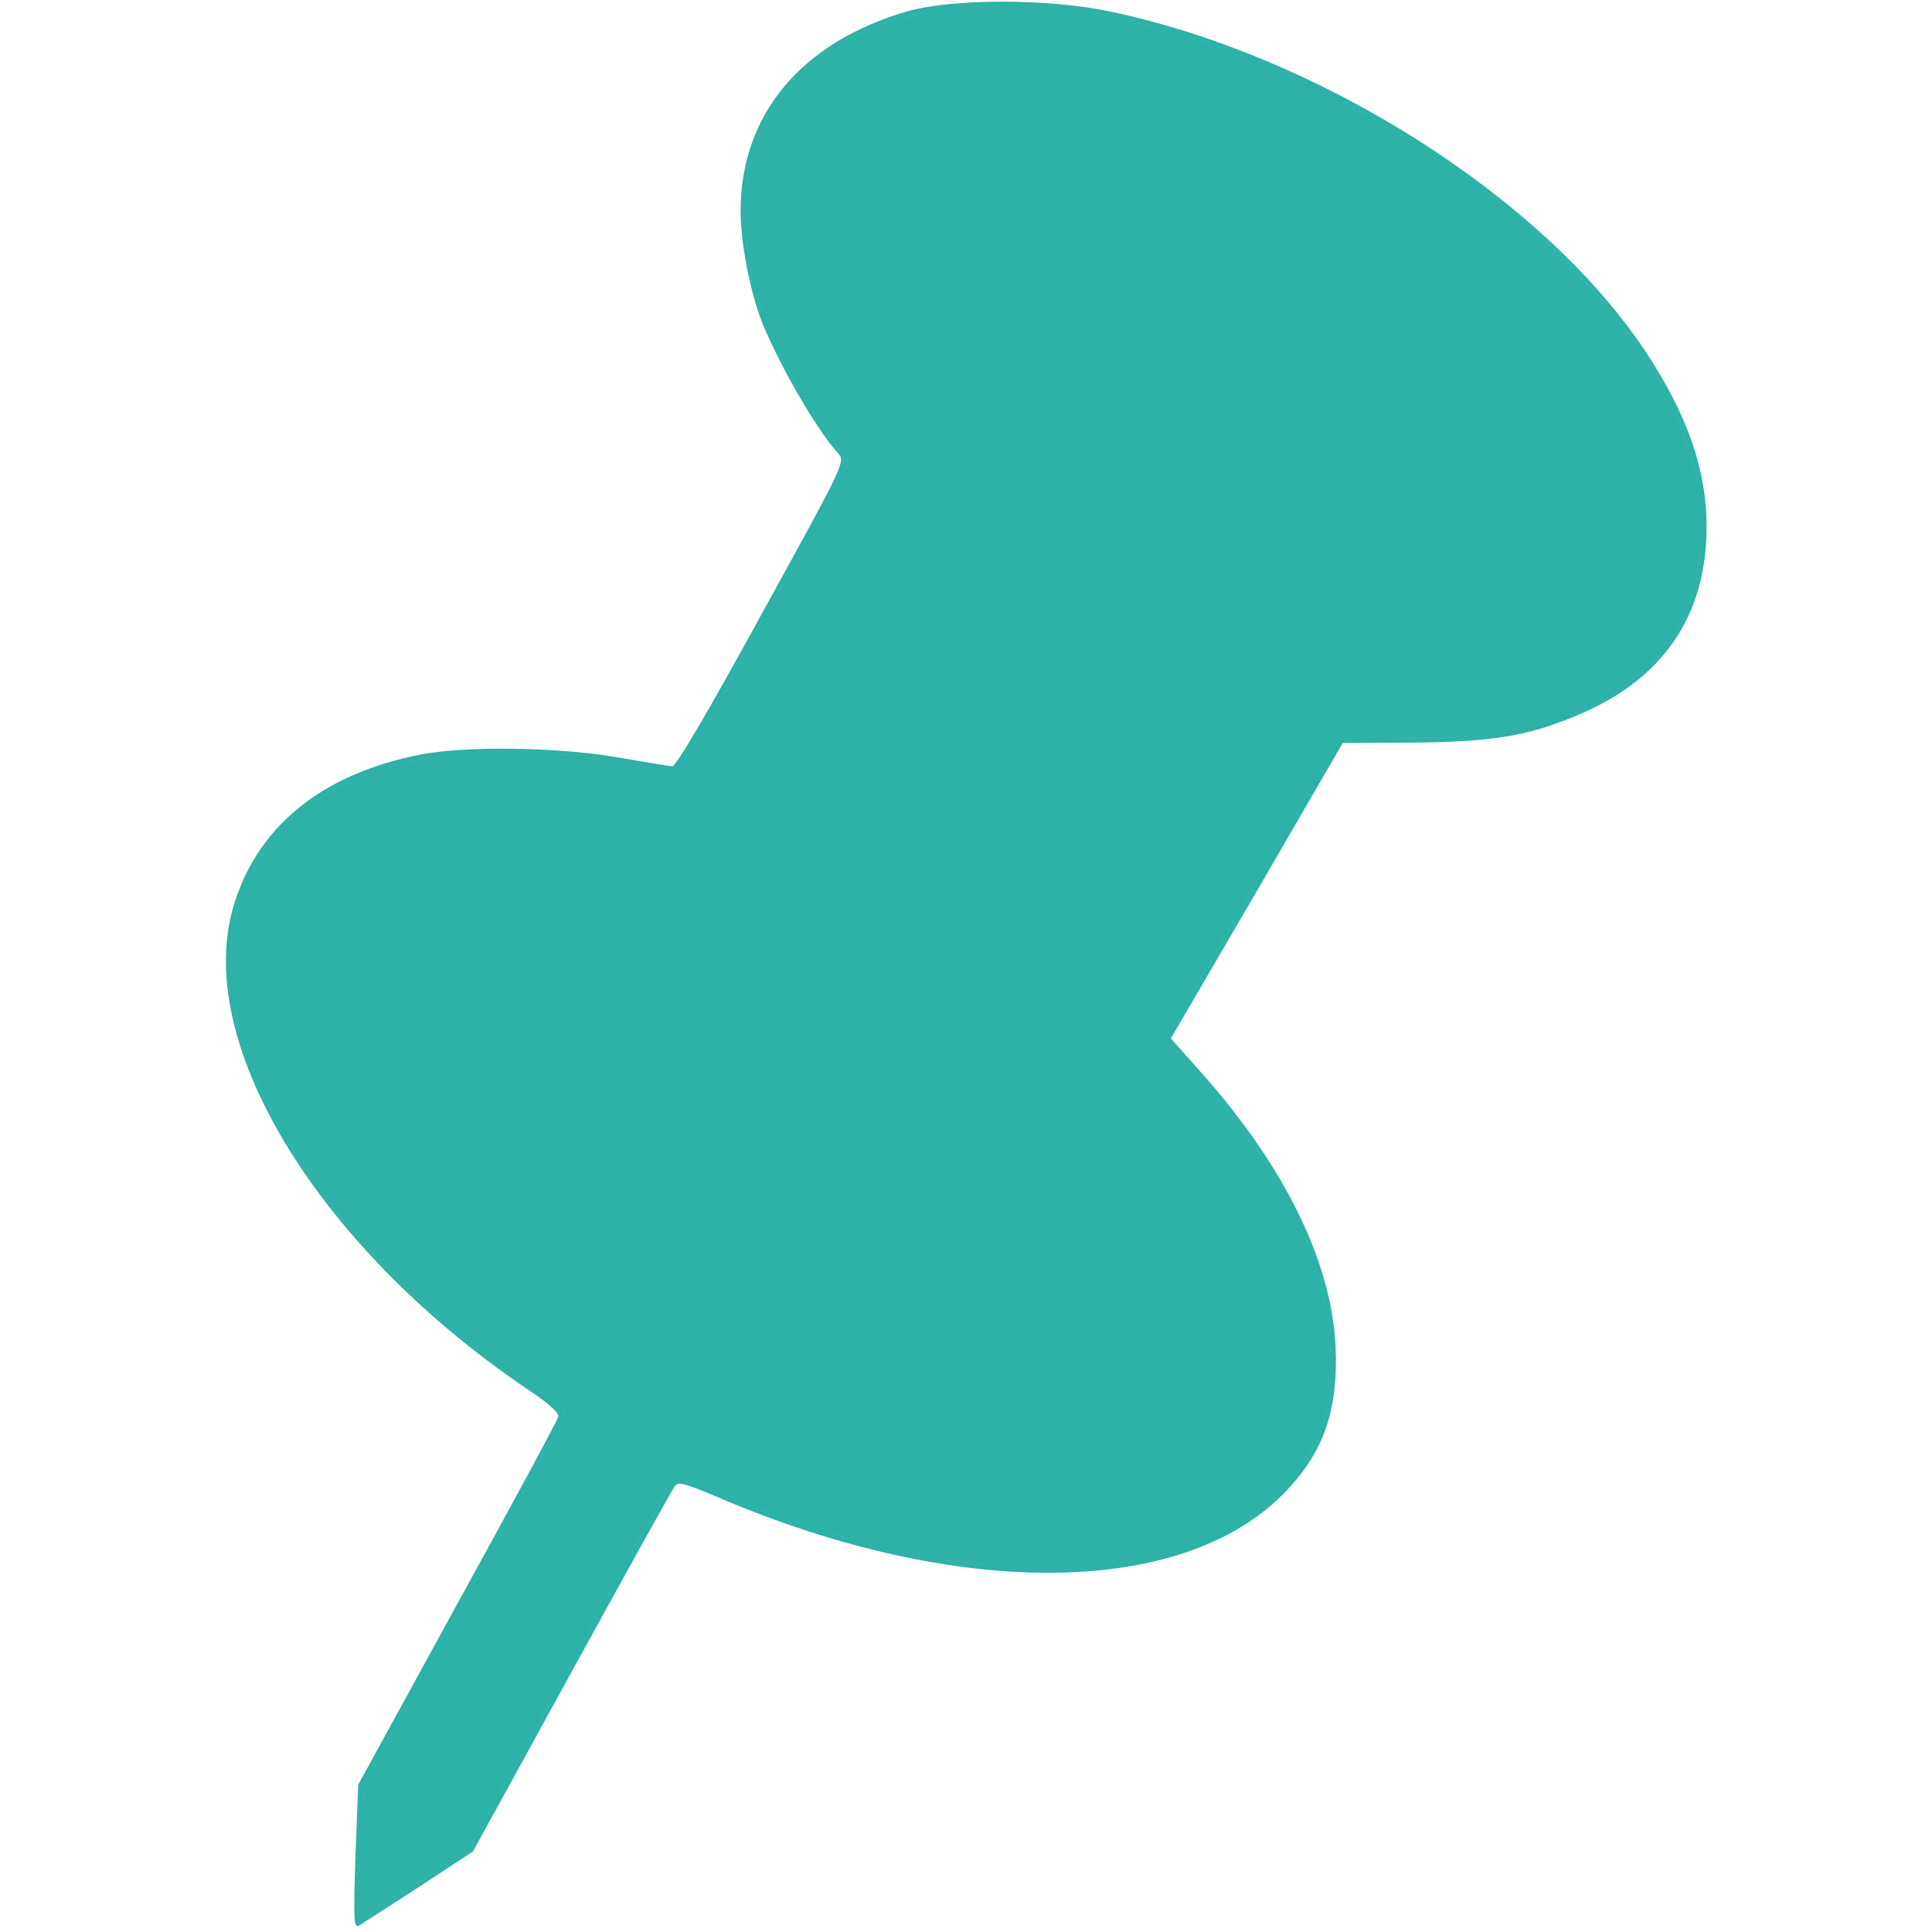
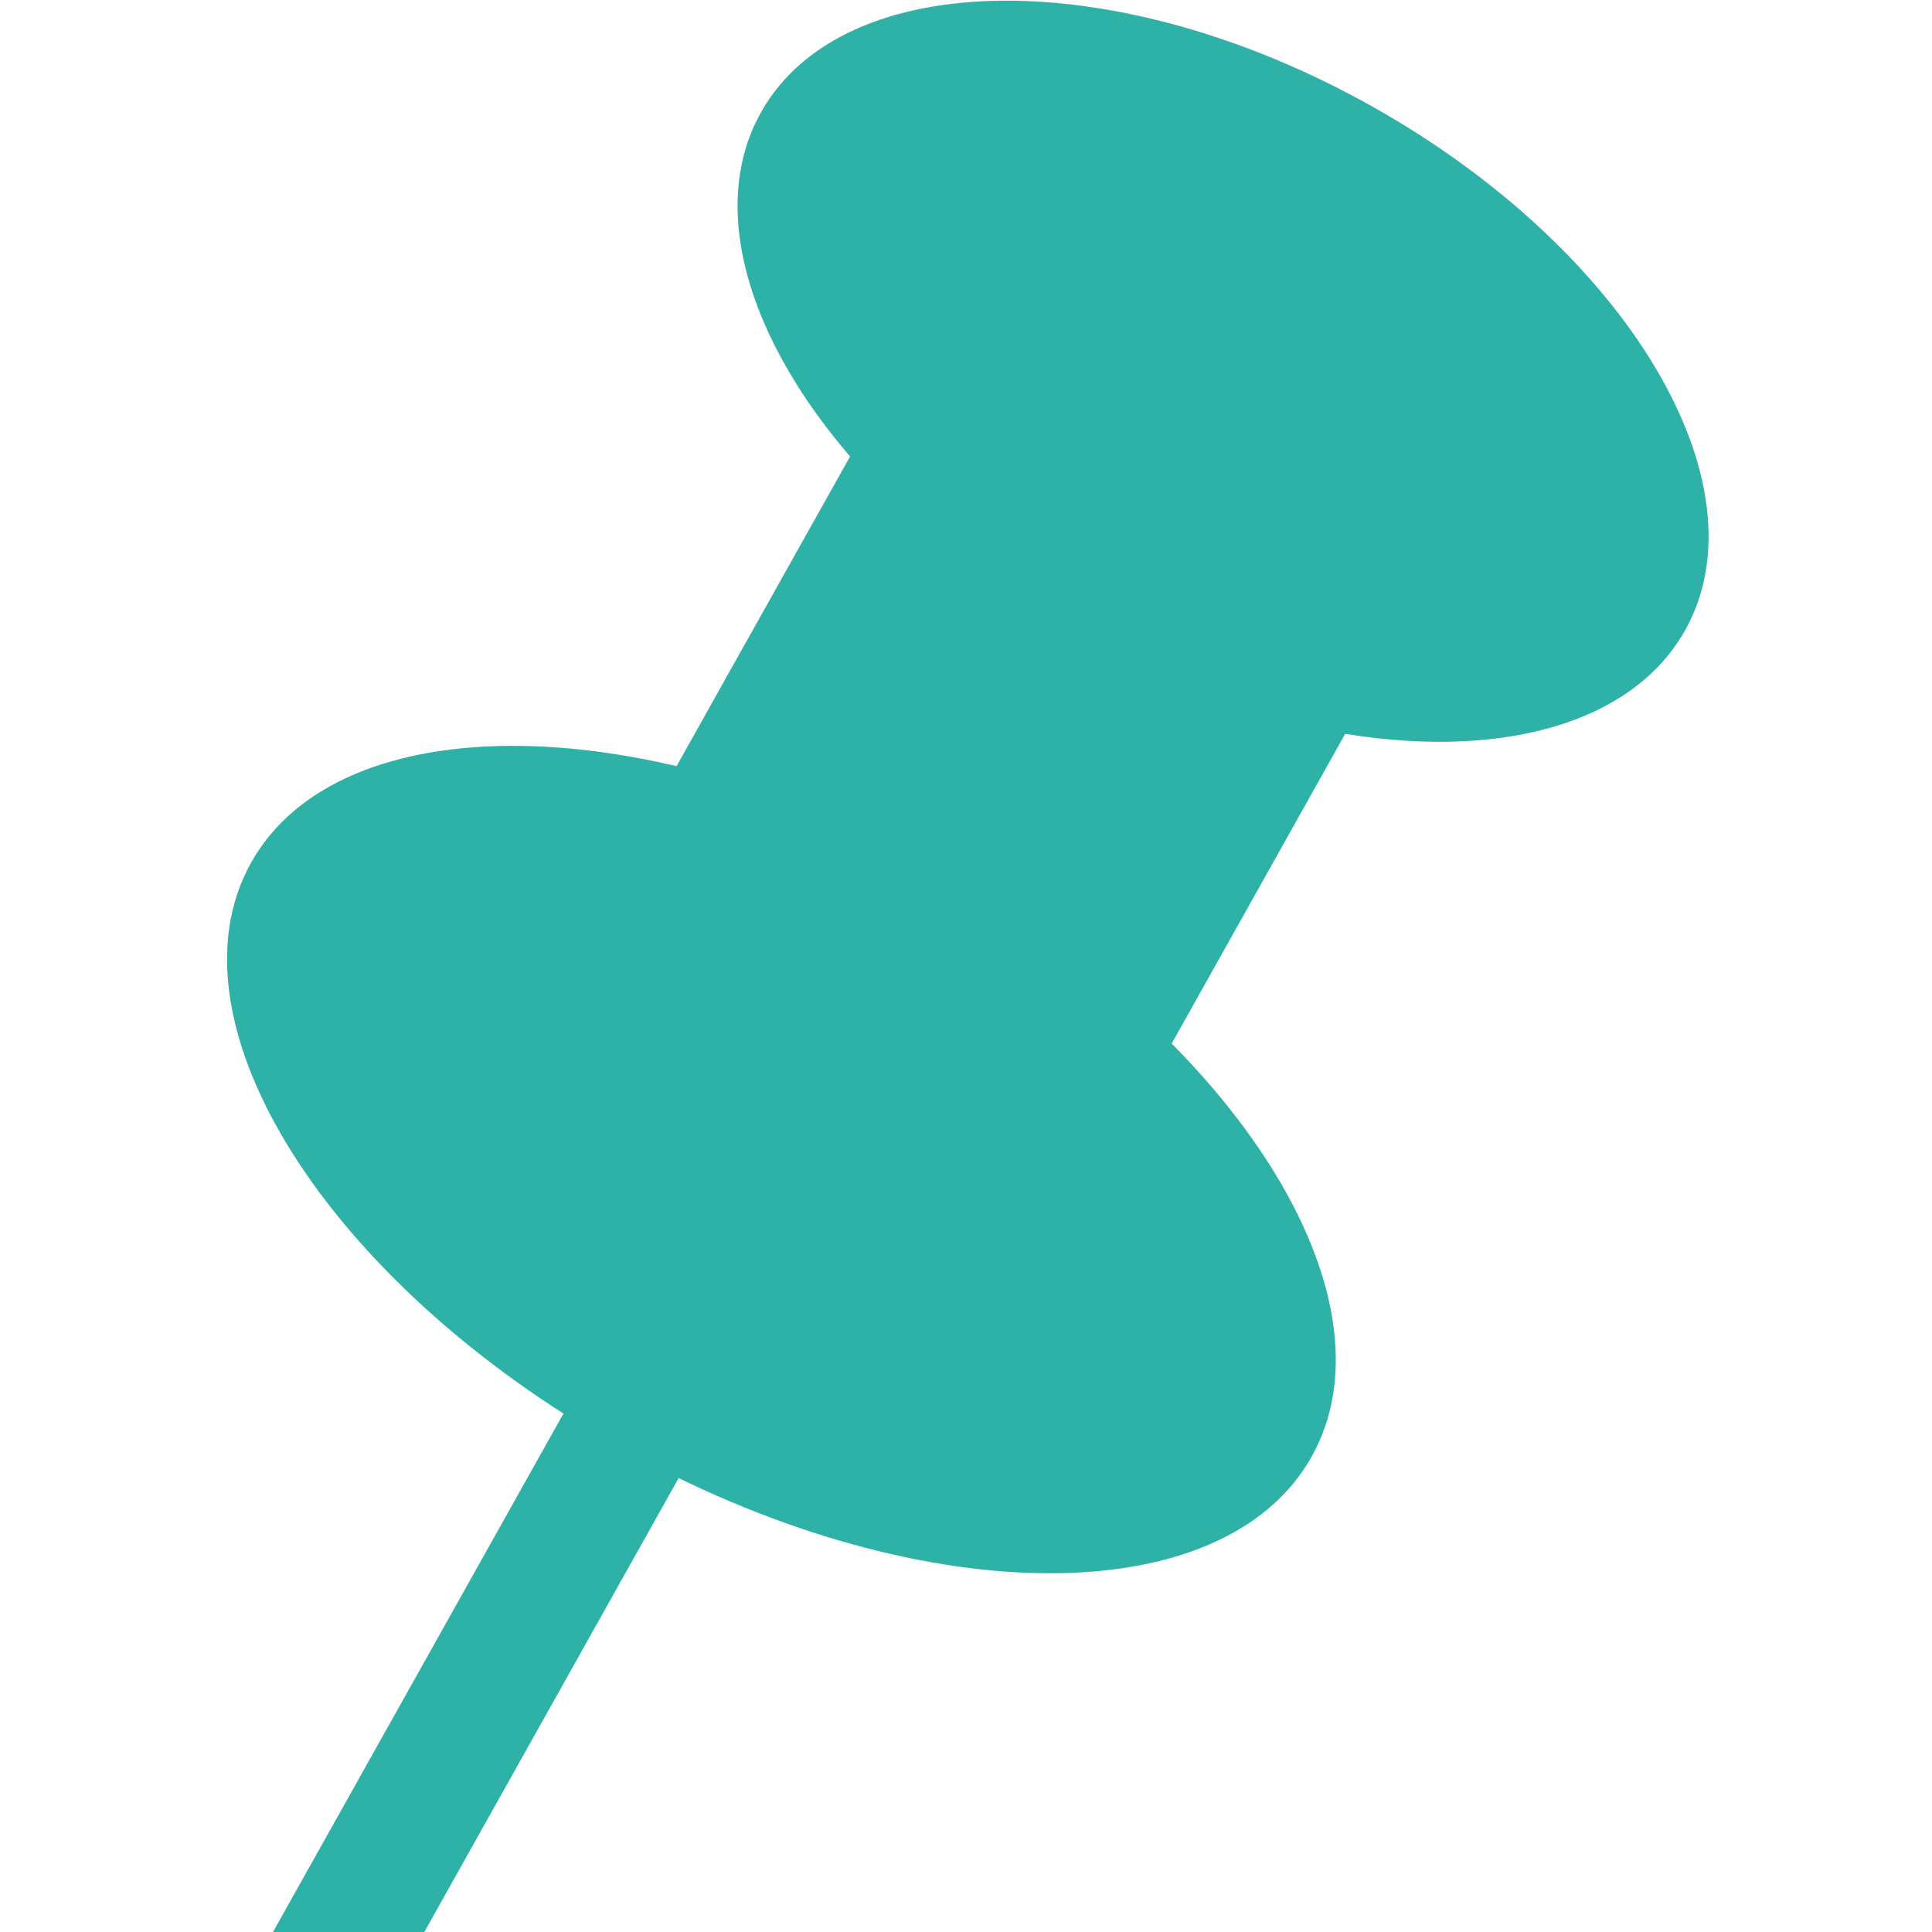
- <svg xmlns="http://www.w3.org/2000/svg" width="480" height="480" viewBox="0 0 480 480">
-   <path fill="#2eb1a7" d="M88.3 461.3L89.0 443.4L113.6 398.5C127.2 373.8 138.5 352.9 138.7 352.0C138.9 351.1 136.6 348.9 132.3 346.0C80.0 311.1 48.3 260.1 57.8 225.9C63.5 205.6 79.8 192.2 104.8 187.4C116.1 185.3 138.3 185.6 153.1 188.1C159.9 189.3 166.2 190.3 167.0 190.4C167.9 190.5 175.9 176.9 189.2 152.6C209.9 115.0 210.1 114.7 208.2 112.6C203.0 106.9 194.0 91.4 189.5 80.5C186.5 73.1 184.0 60.6 184.0 52.4C184.0 28.5 199.1 10.4 225.5 2.8C236.8 -0.4 260.6 -0.4 276.0 2.9C328.0 13.9 383.2 49.0 408.6 87.0C419.2 102.9 424.0 116.7 424.0 130.9C424.0 153.2 412.9 169.2 391.2 178.0C379.0 183.0 370.4 184.3 351.0 184.5L333.6 184.6L312.3 221.3L290.9 258.0L299.0 267.1C319.3 290.1 330.7 313.5 331.8 334.1C332.6 350.5 328.8 361.2 318.6 371.4C293.1 396.9 237.7 397.2 179.1 372.3C170.2 368.5 168.4 368.0 167.6 369.3C167.0 370.1 155.5 390.8 142.0 415.4L117.5 460.0L104.1 468.8C96.7 473.6 90.0 477.9 89.2 478.4C87.9 479.2 87.8 477.1 88.3 461.3Z" />
-   <path fill="#2fb4aa" d="M96.0 472.7C96.0 472.3 98.0 470.9 106.2 465.6C107.8 464.6 109.0 464.0 109.0 464.3C109.0 464.7 107.0 466.1 98.8 471.4C97.2 472.4 96.0 473.0 96.0 472.7ZM89.4 461.5C89.4 456.0 89.5 453.9 89.7 456.8C89.9 459.7 89.9 464.2 89.7 466.8C89.5 469.4 89.4 467.0 89.4 461.5ZM118.6 455.0C120.1 452.2 121.5 450.1 121.7 450.3C122.1 450.8 117.0 460.0 116.4 460.0C116.1 460.0 117.1 457.7 118.6 455.0ZM124.0 445.0C125.1 442.8 126.3 441.0 126.5 441.0C126.8 441.0 126.1 442.8 125.0 445.0C123.9 447.2 122.7 449.0 122.5 449.0C122.2 449.0 122.9 447.2 124.0 445.0ZM90.1 445.7C90.0 443.1 92.4 437.0 93.6 437.0C93.8 437.0 93.5 438.0 92.9 439.2C92.2 440.5 91.3 443.1 90.9 445.0C90.3 448.2 90.2 448.2 90.1 445.7ZM129.0 436.0C130.1 433.8 131.3 432.0 131.5 432.0C131.8 432.0 131.1 433.8 130.0 436.0C128.9 438.2 127.7 440.0 127.5 440.0C127.2 440.0 127.9 438.2 129.0 436.0ZM96.5 431.0C97.9 428.2 99.3 426.0 99.5 426.0C99.8 426.0 98.9 428.2 97.5 431.0C96.1 433.8 94.7 436.0 94.5 436.0C94.2 436.0 95.1 433.8 96.5 431.0ZM135.0 424.9C136.2 422.6 137.4 421.0 137.6 421.3C138.1 421.8 134.1 429.0 133.4 429.0C133.1 429.0 133.9 427.2 135.0 424.9ZM102.0 421.0C103.1 418.8 104.3 417.0 104.5 417.0C104.8 417.0 104.1 418.8 103.0 421.0C101.9 423.2 100.7 425.0 100.5 425.0C100.2 425.0 100.9 423.2 102.0 421.0ZM140.0 416.0C141.1 413.8 142.3 412.0 142.5 412.0C142.8 412.0 142.1 413.8 141.0 416.0C139.9 418.2 138.7 420.0 138.5 420.0C138.2 420.0 138.9 418.2 140.0 416.0ZM108.0 410.0C109.1 407.8 110.3 406.0 110.5 406.0C110.8 406.0 110.1 407.8 109.0 410.0C107.9 412.2 106.7 414.0 106.5 414.0C106.2 414.0 106.9 412.2 108.0 410.0ZM146.5 404.0C147.9 401.2 149.3 399.0 149.5 399.0C149.8 399.0 148.9 401.2 147.5 404.0C146.1 406.8 144.7 409.0 144.5 409.0C144.2 409.0 145.1 406.8 146.5 404.0ZM114.0 399.0C115.1 396.8 116.3 395.0 116.5 395.0C116.8 395.0 116.1 396.8 115.0 399.0C113.9 401.2 112.7 403.0 112.5 403.0C112.2 403.0 112.9 401.2 114.0 399.0ZM152.0 394.0C153.1 391.8 154.3 390.0 154.5 390.0C154.8 390.0 154.1 391.8 153.0 394.0C151.9 396.2 150.7 398.0 150.5 398.0C150.2 398.0 150.9 396.2 152.0 394.0ZM119.0 390.0C120.1 387.8 121.3 386.0 121.5 386.0C121.8 386.0 121.1 387.8 120.0 390.0C118.9 392.2 117.7 394.0 117.5 394.0C117.2 394.0 117.9 392.2 119.0 390.0ZM254.8 389.3C258.2 389.1 263.6 389.1 266.8 389.3C269.9 389.5 267.1 389.6 260.5 389.6C253.9 389.6 251.3 389.5 254.8 389.3ZM157.5 384.0C158.9 381.2 160.3 379.0 160.5 379.0C160.8 379.0 159.9 381.2 158.5 384.0C157.1 386.8 155.7 389.0 155.5 389.0C155.2 389.0 156.1 386.8 157.5 384.0ZM235.5 388.0C233.7 387.5 235.3 387.4 239.5 387.7C243.3 388.0 246.7 388.4 246.9 388.6C247.7 389.3 238.5 388.8 235.5 388.0ZM274.8 388.3C276.0 388.1 278.0 388.1 279.2 388.3C280.5 388.5 279.5 388.7 277.0 388.7C274.5 388.7 273.5 388.5 274.8 388.3ZM228.3 386.3C229.2 386.1 230.6 386.1 231.3 386.3C231.9 386.6 231.2 386.8 229.5 386.8C227.8 386.8 227.3 386.6 228.3 386.3ZM124.5 380.0C125.9 377.2 127.3 375.0 127.5 375.0C127.8 375.0 126.9 377.2 125.5 380.0C124.1 382.8 122.7 385.0 122.5 385.0C122.2 385.0 123.1 382.8 124.5 380.0ZM207.1 381.9C205.3 381.3 204.0 380.7 204.2 380.5C204.4 380.2 206.6 380.6 209.1 381.4C214.0 383.0 212.4 383.4 207.1 381.9ZM196.2 378.3C193.8 377.5 192.1 376.6 192.3 376.4C192.5 376.2 195.1 376.9 198.1 377.9C201.1 379.0 202.8 379.9 202.0 379.8C201.2 379.8 198.6 379.2 196.2 378.3ZM310.0 377.3C314.9 374.0 322.9 365.1 325.4 360.3C326.8 357.7 327.9 355.9 327.9 356.5C328.1 360.6 315.9 375.0 309.9 377.9L307.5 379.1L310.0 377.3ZM163.0 374.0C164.1 371.8 165.3 370.0 165.5 370.0C165.8 370.0 165.1 371.8 164.0 374.0C162.9 376.2 161.7 378.0 161.5 378.0C161.2 378.0 161.9 376.2 163.0 374.0ZM183.2 373.3C179.7 371.9 177.1 370.6 177.3 370.4C177.6 370.0 190.1 374.8 190.9 375.6C191.9 376.6 189.0 375.7 183.2 373.3ZM130.5 369.0C131.4 367.4 132.3 366.0 132.6 366.0C132.8 366.0 132.4 367.4 131.5 369.0C130.6 370.6 129.7 372.0 129.4 372.0C129.2 372.0 129.6 370.6 130.5 369.0ZM171.0 368.0C169.1 366.9 167.9 366.1 168.5 366.1C169.1 366.1 171.1 366.9 173.0 368.0C174.9 369.1 176.1 369.9 175.5 369.9C174.9 369.9 172.9 369.1 171.0 368.0ZM136.0 359.0C137.1 356.8 138.3 355.0 138.5 355.0C138.8 355.0 138.1 356.8 137.0 359.0C135.9 361.2 134.7 363.0 134.5 363.0C134.2 363.0 134.9 361.2 136.0 359.0ZM328.6 352.5C329.4 348.8 330.0 348.0 330.0 350.6C330.0 351.6 329.5 353.2 329.0 354.0C328.2 355.1 328.1 354.7 328.6 352.5ZM139.5 351.5C139.5 350.2 139.8 349.4 140.2 349.7C140.7 349.9 141.0 350.7 141.0 351.5C141.0 352.3 140.7 353.1 140.2 353.3C139.8 353.6 139.5 352.8 139.5 351.5ZM330.2 345.5C330.2 343.9 330.4 343.3 330.7 344.3C330.9 345.2 330.9 346.6 330.7 347.3C330.4 347.9 330.2 347.1 330.2 345.5ZM331.3 337.5C331.3 335.3 331.5 334.5 331.7 335.8C331.9 337.0 331.9 338.8 331.7 339.8C331.4 340.7 331.2 339.7 331.3 337.5ZM116.4 333.4L112.5 329.9L116.8 333.1C120.6 336.1 121.6 337.0 120.7 337.0C120.5 337.0 118.6 335.4 116.4 333.4ZM330.2 330.0C330.2 328.1 330.4 327.3 330.7 328.2C330.9 329.2 330.9 330.8 330.7 331.8C330.4 332.7 330.2 331.9 330.2 330.0ZM108.2 326.9C106.3 325.2 105.0 323.7 105.2 323.4C105.5 323.2 107.2 324.6 109.0 326.5C113.2 330.8 112.7 331.0 108.2 326.9ZM328.3 321.4C326.0 312.2 326.0 311.5 328.0 317.0C329.1 320.0 329.9 323.4 329.8 324.4C329.6 325.4 329.0 324.1 328.3 321.4ZM94.0 313.2C88.9 307.9 83.9 302.1 82.8 300.5C81.7 298.9 83.2 300.2 86.1 303.5C89.1 306.8 94.4 312.5 97.9 316.2C101.4 320.0 104.1 323.0 103.7 323.0C103.4 323.0 99.0 318.6 94.0 313.2ZM324.2 308.5C322.5 304.8 322.8 304.0 324.6 307.3C325.5 308.9 326.0 310.4 325.7 310.6C325.5 310.8 324.8 309.9 324.2 308.5ZM76.7 292.2C73.1 287.1 70.7 283.0 71.3 283.0C71.5 283.0 73.8 286.1 76.4 290.0C81.7 298.0 81.9 299.4 76.7 292.2ZM315.6 291.6C311.9 285.2 302.1 272.3 295.4 264.8C289.9 258.7 290.0 258.8 296.5 265.6C305.1 274.5 320.8 296.0 318.7 296.0C318.4 296.0 317.0 294.0 315.6 291.6ZM66.4 274.9C64.5 271.0 63.0 267.6 63.2 267.4C63.4 267.2 65.3 270.4 67.3 274.5C69.3 278.6 70.8 282.0 70.5 282.0C70.2 282.0 68.4 278.8 66.4 274.9ZM60.6 261.5C60.3 260.6 60.0 259.3 60.1 258.7C60.1 258.0 60.6 258.6 61.1 259.9C61.6 261.2 61.9 262.5 61.6 262.7C61.4 262.9 61.0 262.4 60.6 261.5ZM58.6 254.8C58.3 253.5 58.1 251.4 58.1 250.0C58.2 248.5 58.6 249.3 59.1 251.9C60.0 256.6 59.7 258.7 58.6 254.8ZM290.2 256.5C292.6 252.0 317.5 209.3 318.3 208.5C318.8 207.9 318.7 208.6 318.0 210.0C315.2 215.5 291.7 255.6 290.7 256.5C290.0 257.2 289.9 257.2 290.2 256.5ZM57.3 239.0C57.3 234.3 57.5 232.4 57.7 234.8C57.9 237.1 57.9 240.9 57.7 243.2C57.5 245.6 57.3 243.7 57.3 239.0ZM58.0 227.9C58.0 226.6 58.5 224.8 59.0 224.0C59.7 222.9 59.8 223.5 59.4 226.0C58.6 230.3 58.0 231.1 58.0 227.9ZM63.5 214.0C64.4 212.3 65.3 211.0 65.6 211.0C65.8 211.0 65.4 212.3 64.5 214.0C63.6 215.7 62.7 217.0 62.4 217.0C62.2 217.0 62.6 215.7 63.5 214.0ZM67.1 208.3C69.1 205.9 72.4 202.7 74.6 201.1C75.6 200.3 74.3 201.9 71.5 204.8C66.7 209.8 64.3 211.8 67.1 208.3ZM321.5 202.5C323.0 199.8 324.7 197.1 325.3 196.5C325.9 195.9 325.1 197.8 323.5 200.5C322.0 203.2 320.3 205.9 319.7 206.5C319.1 207.1 319.9 205.2 321.5 202.5ZM79.0 198.0C82.8 195.0 83.5 194.5 84.5 194.3C85.1 194.2 86.4 193.8 87.5 193.4C90.7 192.2 88.9 193.5 82.5 196.8C79.1 198.6 77.6 199.1 79.0 198.0ZM328.5 190.5C330.0 187.8 331.7 185.1 332.3 184.5C332.9 183.9 332.1 185.8 330.5 188.5C329.0 191.2 327.3 193.9 326.7 194.5C326.1 195.1 326.9 193.2 328.5 190.5ZM92.5 191.5C94.2 190.7 96.2 190.1 97.0 190.1C97.8 190.1 96.9 190.8 95.0 191.5C90.4 193.3 88.6 193.2 92.5 191.5ZM171.0 187.0C172.1 184.8 173.3 183.0 173.5 183.0C173.8 183.0 173.1 184.8 172.0 187.0C170.9 189.2 169.7 191.0 169.5 191.0C169.2 191.0 169.9 189.2 171.0 187.0ZM101.0 189.0C102.4 188.6 104.6 188.2 106.0 188.2C108.2 188.2 108.2 188.3 105.5 189.0C103.8 189.4 101.6 189.8 100.5 189.8C98.9 189.8 99.0 189.6 101.0 189.0ZM146.8 188.3C148.0 188.1 149.8 188.1 150.8 188.3C151.7 188.6 150.7 188.8 148.5 188.7C146.3 188.7 145.5 188.5 146.8 188.3ZM111.2 187.3C112.2 187.1 113.8 187.1 114.8 187.3C115.7 187.6 114.9 187.8 113.0 187.8C111.1 187.8 110.3 187.6 111.2 187.3ZM137.8 187.3C139.0 187.1 141.0 187.1 142.2 187.3C143.5 187.5 142.5 187.7 140.0 187.7C137.5 187.7 136.5 187.5 137.8 187.3ZM122.8 186.3C125.1 186.1 128.7 186.1 130.8 186.3C132.8 186.5 130.9 186.7 126.5 186.7C122.1 186.7 120.4 186.5 122.8 186.3ZM346.3 183.3C350.0 183.1 355.9 183.1 359.3 183.3C362.7 183.5 359.6 183.6 352.5 183.6C345.4 183.6 342.6 183.5 346.3 183.3ZM367.2 182.3C368.2 182.1 369.8 182.1 370.8 182.3C371.7 182.6 370.9 182.8 369.0 182.8C367.1 182.8 366.3 182.6 367.2 182.3ZM176.0 178.0C177.1 175.8 178.3 174.0 178.5 174.0C178.8 174.0 178.1 175.8 177.0 178.0C175.9 180.2 174.7 182.0 174.5 182.0C174.2 182.0 174.9 180.2 176.0 178.0ZM382.0 179.4C384.5 178.7 386.9 178.1 387.5 178.1C389.3 178.2 381.6 180.8 379.5 180.9C378.4 180.9 379.5 180.2 382.0 179.4ZM391.0 176.5C392.4 175.7 393.9 175.1 394.5 175.1C395.1 175.1 394.4 175.7 393.0 176.5C391.6 177.3 390.1 177.9 389.5 177.9C388.9 177.9 389.6 177.3 391.0 176.5ZM181.5 168.0C182.9 165.2 184.3 163.0 184.5 163.0C184.8 163.0 183.9 165.2 182.5 168.0C181.1 170.8 179.7 173.0 179.5 173.0C179.2 173.0 180.1 170.8 181.5 168.0ZM403.5 170.3C404.1 169.8 406.8 167.3 409.5 164.9C413.2 161.7 413.7 161.4 411.5 163.9C409.9 165.7 407.1 168.1 405.5 169.3C403.9 170.4 402.9 170.9 403.5 170.3ZM187.0 158.0C188.1 155.8 189.3 154.0 189.5 154.0C189.8 154.0 189.1 155.8 188.0 158.0C186.9 160.2 185.7 162.0 185.5 162.0C185.2 162.0 185.9 160.2 187.0 158.0ZM416.3 156.1C417.5 153.9 418.6 152.3 418.8 152.5C419.3 153.0 416.2 158.8 415.1 159.4C414.6 159.8 415.1 158.2 416.3 156.1ZM192.5 148.0C193.9 145.2 195.3 143.0 195.5 143.0C195.8 143.0 194.9 145.2 193.5 148.0C192.1 150.8 190.7 153.0 190.5 153.0C190.2 153.0 191.1 150.8 192.5 148.0ZM419.1 150.5C419.2 148.6 420.9 145.4 420.9 147.0C420.9 147.8 420.5 149.2 420.0 150.0C419.5 150.8 419.1 151.1 419.1 150.5ZM198.0 138.0C199.1 135.8 200.3 134.0 200.5 134.0C200.8 134.0 200.1 135.8 199.0 138.0C197.9 140.2 196.7 142.0 196.5 142.0C196.2 142.0 196.9 140.2 198.0 138.0ZM422.4 131.0C422.4 125.2 422.5 122.9 422.7 125.8C422.9 128.6 422.9 133.4 422.7 136.2C422.5 139.1 422.4 136.8 422.4 131.0ZM203.5 128.0C204.4 126.3 205.3 125.0 205.6 125.0C205.8 125.0 205.4 126.3 204.5 128.0C203.6 129.7 202.7 131.0 202.4 131.0C202.2 131.0 202.6 129.7 203.5 128.0ZM209.1 117.8C210.2 115.3 209.9 114.4 205.3 107.8C199.9 99.9 198.1 96.9 199.7 98.5C201.6 100.4 211.0 114.7 211.0 115.6C211.0 116.2 210.3 117.5 209.5 118.6C208.1 120.4 208.0 120.3 209.1 117.8ZM421.1 118.5C421.0 116.8 419.3 111.6 415.6 101.5C415.1 100.2 415.4 100.4 416.4 102.0C418.6 105.5 422.3 117.7 421.7 119.2C421.4 119.9 421.1 119.6 421.1 118.5ZM411.2 93.7C405.8 84.1 396.1 72.2 384.7 61.4C378.5 55.5 375.3 52.0 377.5 53.7C388.4 62.1 407.5 84.4 413.1 95.2C416.0 100.9 414.6 99.8 411.2 93.7ZM194.9 90.9C193.3 87.5 192.0 84.6 192.2 84.4C192.4 84.2 194.0 87.0 195.8 90.5C197.5 94.1 198.8 97.0 198.5 97.0C198.2 97.0 196.6 94.3 194.9 90.9ZM188.6 76.5C188.3 75.6 188.0 74.3 188.1 73.7C188.1 73.0 188.6 73.6 189.1 74.9C189.6 76.2 189.9 77.5 189.6 77.7C189.4 77.9 189.0 77.4 188.6 76.5ZM186.6 69.8C186.3 68.5 186.1 66.6 186.1 65.5C186.2 64.4 186.6 65.3 187.1 67.4C188.1 71.6 187.7 73.6 186.6 69.8ZM185.3 59.5C185.3 57.3 185.5 56.5 185.7 57.8C185.9 59.0 185.9 60.8 185.7 61.8C185.4 62.7 185.2 61.7 185.3 59.5ZM368.0 47.4C361.6 42.4 360.7 41.2 366.1 44.8C370.0 47.4 374.1 51.1 372.9 50.9C372.7 50.9 370.5 49.3 368.0 47.4ZM185.2 46.0C185.2 44.1 185.4 43.3 185.7 44.2C185.9 45.2 185.9 46.8 185.7 47.8C185.4 48.7 185.2 47.9 185.2 46.0ZM347.7 33.6C342.9 30.7 341.6 29.3 345.5 31.3C348.6 32.9 352.9 35.9 352.0 35.9C351.7 35.9 349.8 34.9 347.7 33.6ZM189.0 31.7C189.0 31.2 190.6 28.4 192.6 25.4C196.1 20.1 202.5 13.9 206.5 11.8C208.9 10.5 208.0 11.4 201.8 16.3C199.3 18.3 195.3 22.8 193.1 26.2C190.8 29.7 189.0 32.1 189.0 31.7ZM337.8 27.9C335.7 26.8 334.0 25.7 334.0 25.5C334.0 25.2 335.8 25.9 338.0 27.0C340.2 28.1 342.0 29.3 342.0 29.5C342.0 30.2 342.0 30.2 337.8 27.9ZM320.0 19.0C318.1 17.9 316.9 17.1 317.5 17.1C318.1 17.1 320.1 17.9 322.0 19.0C323.9 20.1 325.1 20.9 324.5 20.9C323.9 20.9 321.9 20.1 320.0 19.0ZM296.5 9.9C293.8 8.9 292.8 8.2 294.4 8.5C297.5 9.2 304.1 11.8 302.5 11.8C301.9 11.8 299.2 11.0 296.5 9.9ZM209.0 10.5C209.0 9.8 215.1 6.8 215.6 7.2C215.8 7.5 214.4 8.4 212.5 9.3C210.6 10.2 209.0 10.8 209.0 10.5ZM219.5 5.6C223.3 3.7 232.6 1.7 234.3 2.3C234.9 2.6 234.6 2.9 233.5 2.9C231.7 3.0 224.6 4.7 218.5 6.4C217.4 6.8 217.8 6.4 219.5 5.6ZM282.0 6.0C280.0 5.4 279.9 5.2 281.5 5.2C282.6 5.2 284.6 5.6 286.0 6.0C288.0 6.6 288.1 6.8 286.5 6.8C285.4 6.8 283.4 6.4 282.0 6.0ZM271.3 3.3C272.2 3.1 273.6 3.1 274.3 3.3C274.9 3.6 274.1 3.8 272.5 3.8C270.9 3.8 270.3 3.6 271.3 3.3ZM264.2 2.3C265.2 2.1 266.8 2.1 267.8 2.3C268.7 2.6 267.9 2.8 266.0 2.8C264.1 2.8 263.3 2.6 264.2 2.3Z" />
+ <svg xmlns="http://www.w3.org/2000/svg" width="480" height="480" viewBox="0 0 480 480" fill="#2eb1a7">
+   <g transform="rotate(29.26 238 209.5)">
+     <ellipse cx="238.15" cy="75" rx="131.6" ry="75.5" />
+     <rect x="167.65" y="110" width="141" height="140" />
+     <ellipse cx="238.15" cy="299.5" rx="151" ry="82" />
+     <rect x="221.75" y="299.5" width="32.8" height="300" />
+   </g>
</svg>
